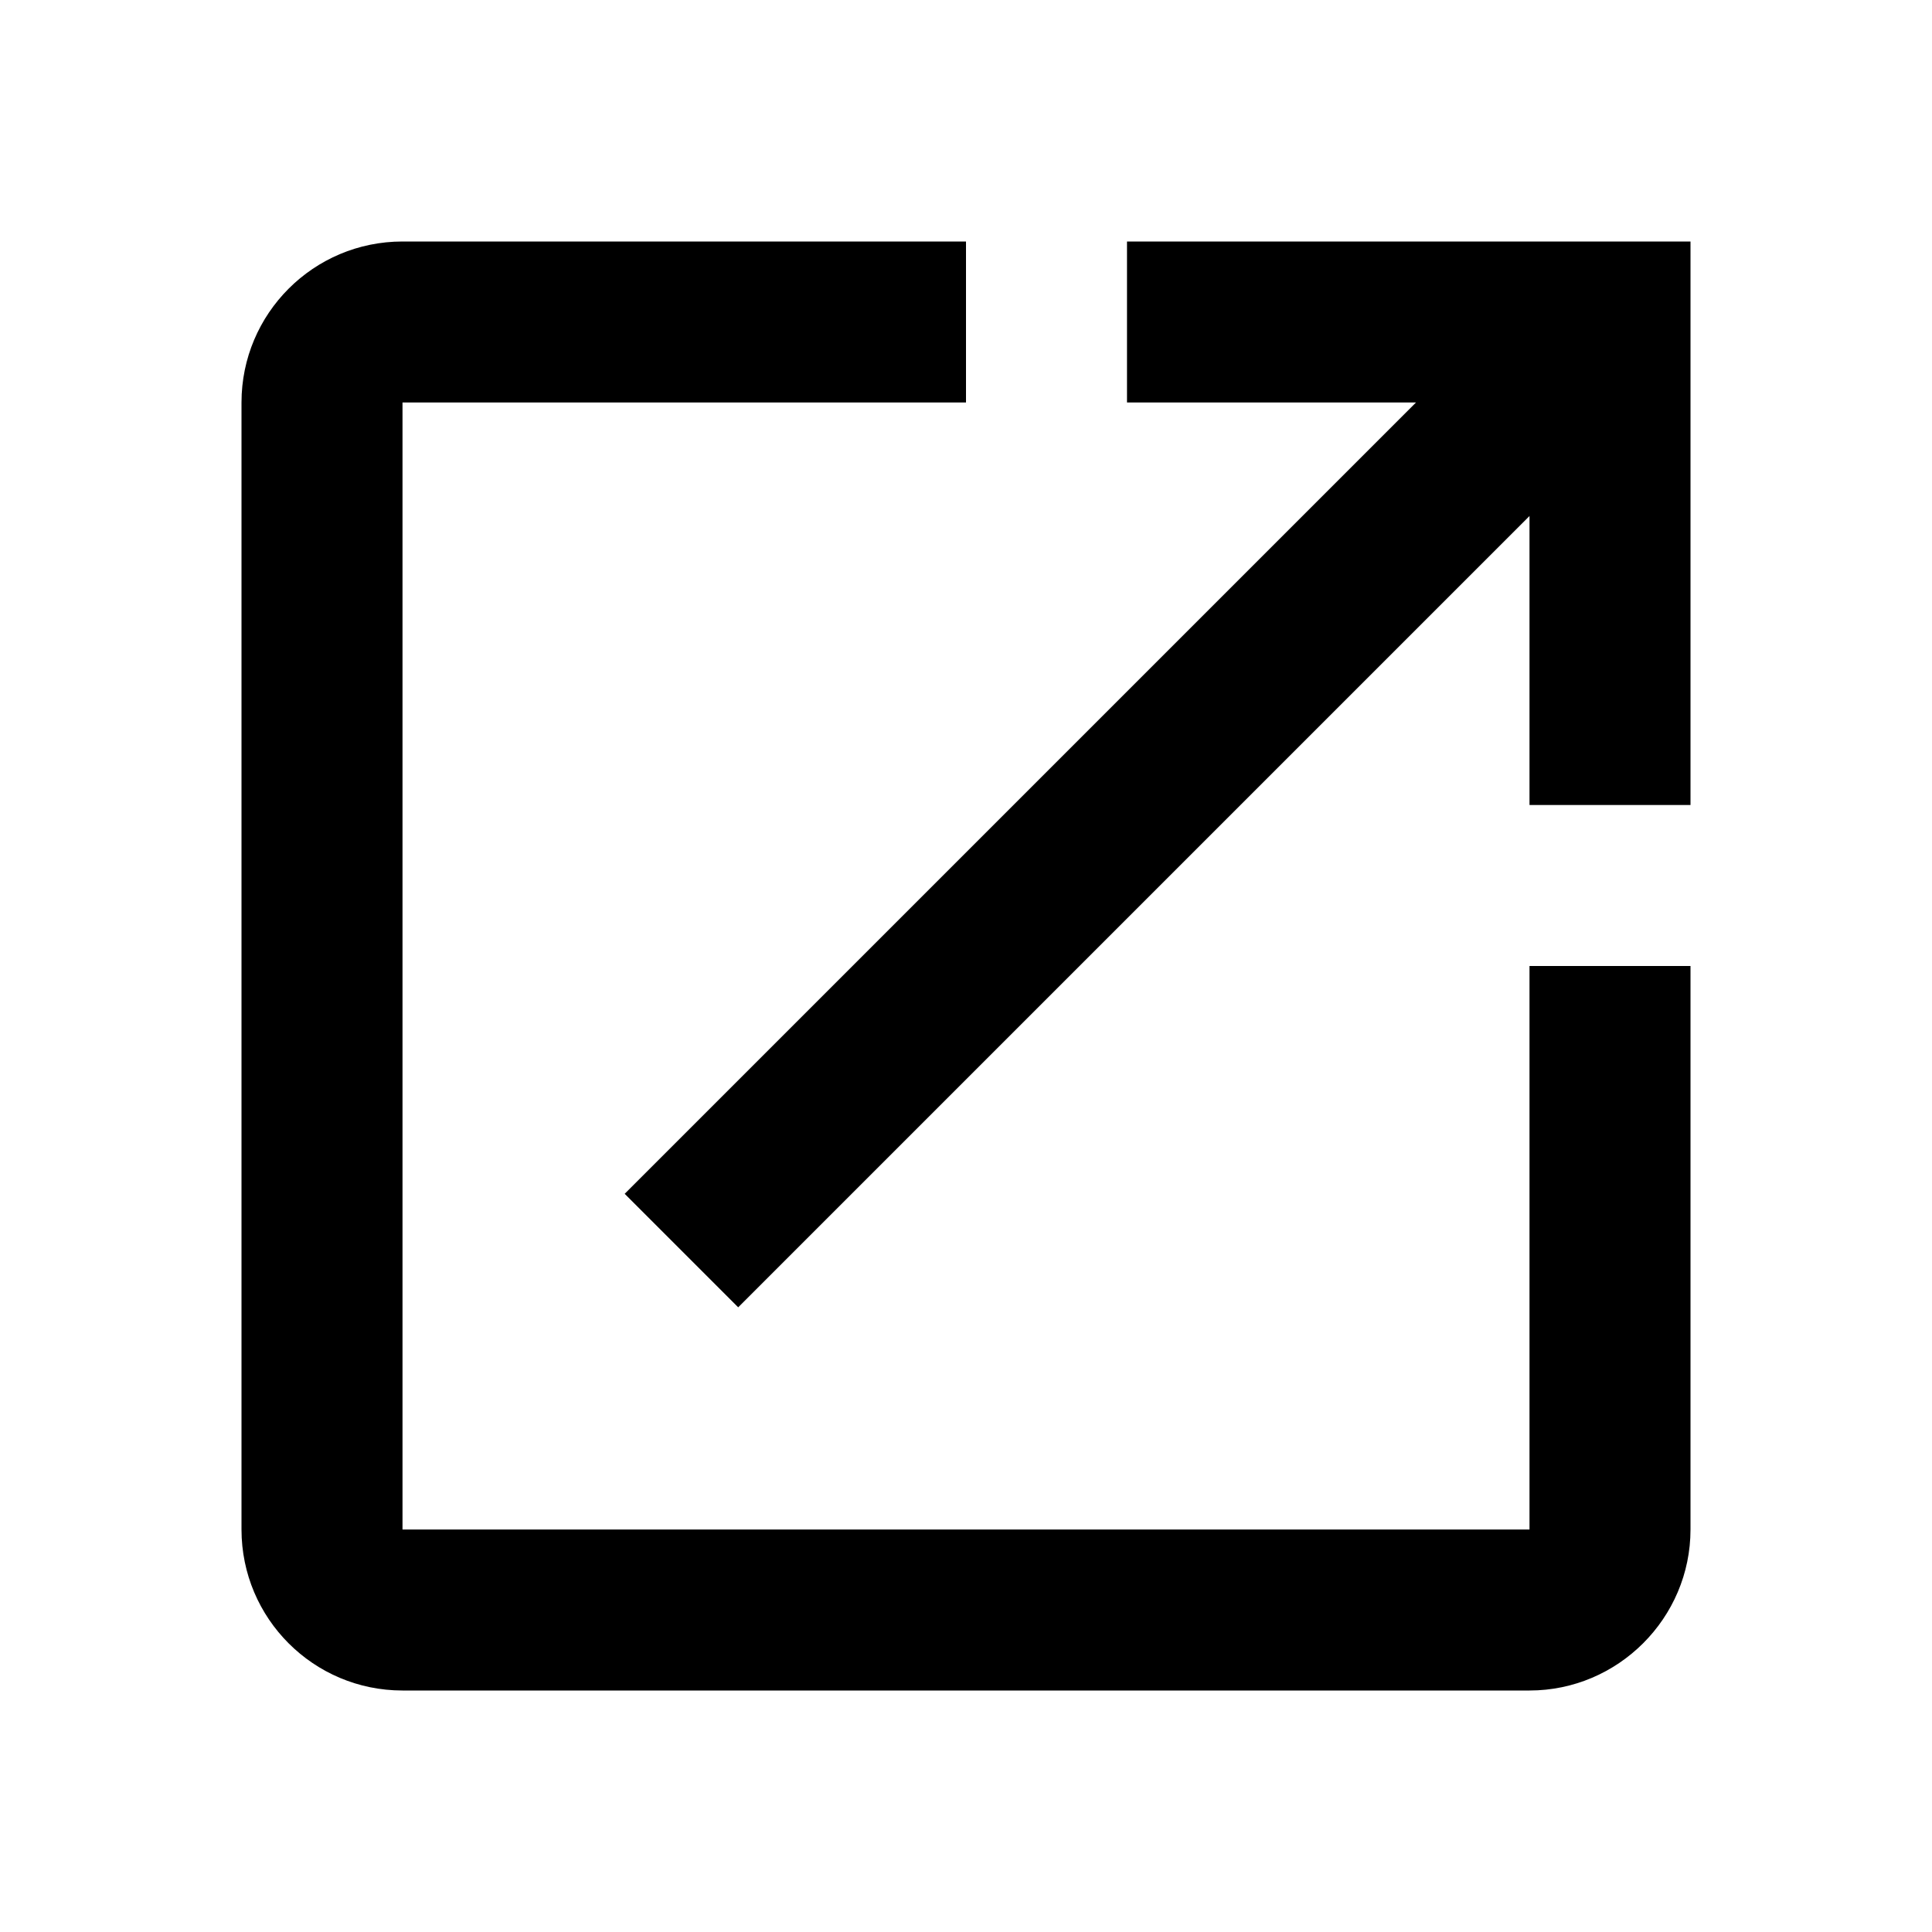
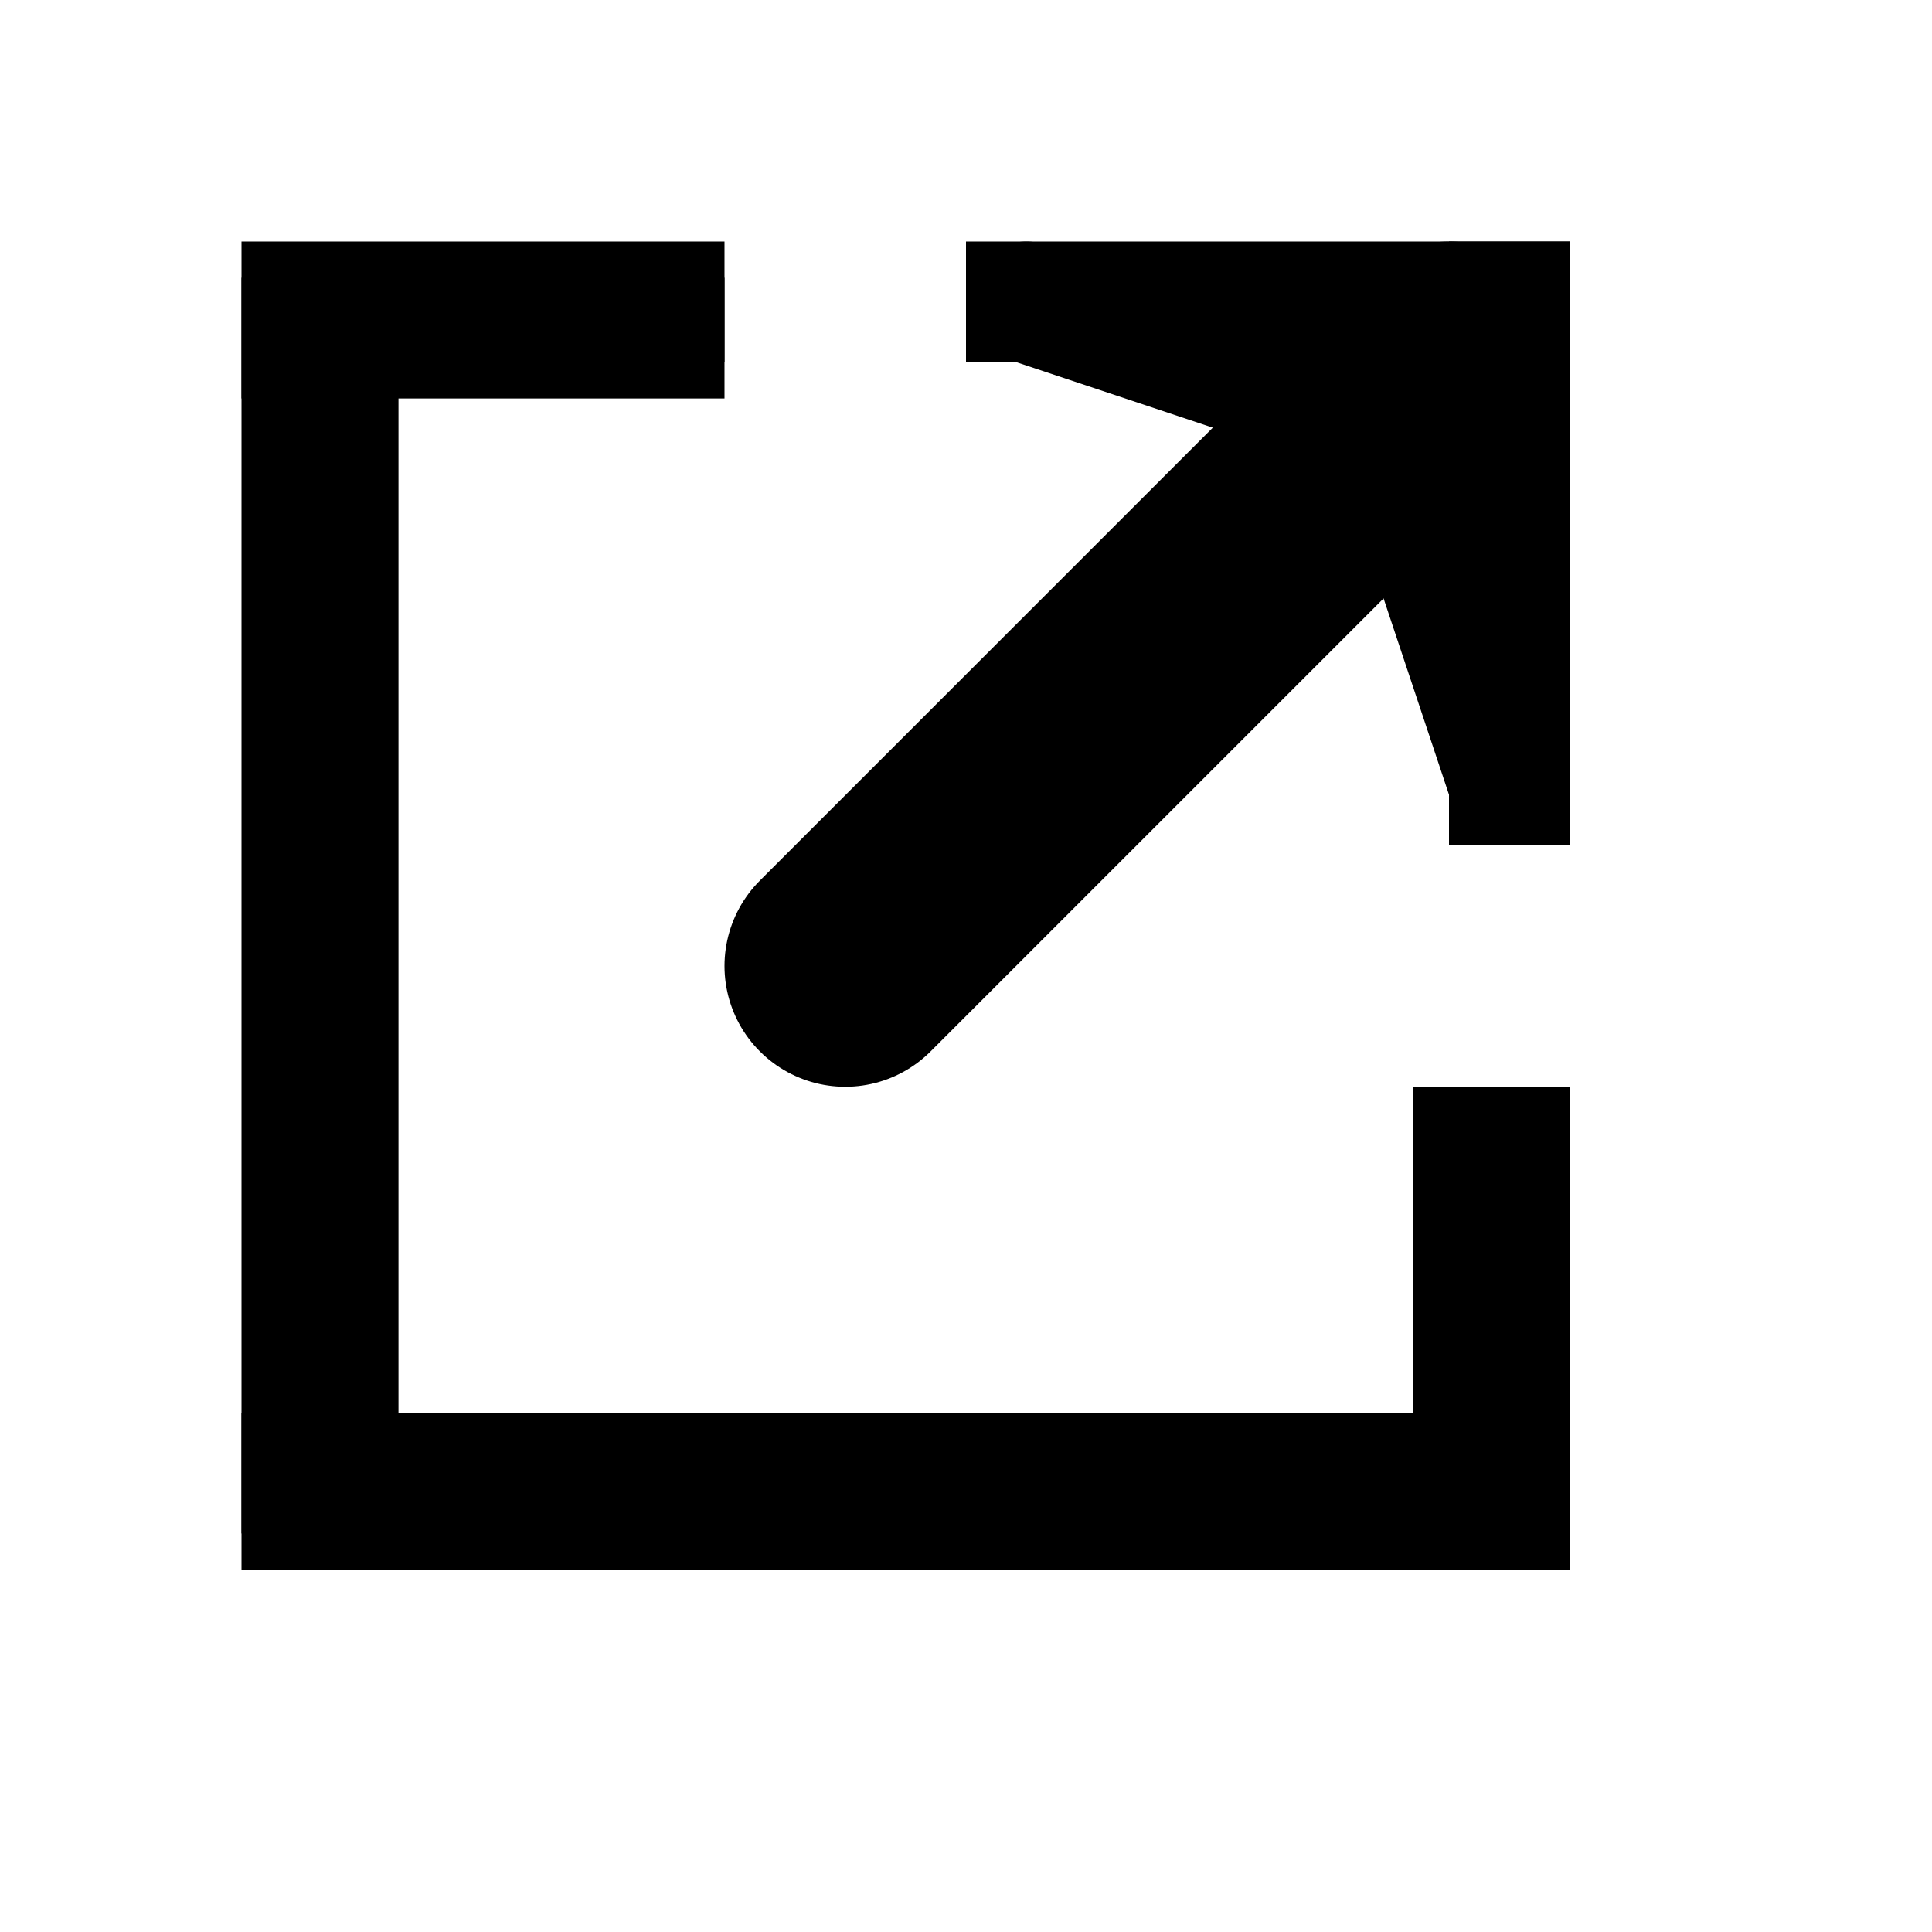
- <svg xmlns="http://www.w3.org/2000/svg" width="24" height="24" viewBox="0 0 24 24">
-   <path d="M19 19H5V5h7V3H5a2 2 0 0 0-2 2v14a2 2 0 0 0 2 2h14c1.1 0 2-.9 2-2v-7h-2v7zM14 3v2h3.59l-9.83 9.83 1.41 1.41L19 6.41V10h2V3h-7z" />
+ <svg xmlns="http://www.w3.org/2000/svg" width="16px" height="16px" viewBox="0 0 16 16" version="1.1">
+   <g id="Page-1" stroke="none" stroke-width="1" fill="none" fill-rule="evenodd">
+     <line x1="2.5" y1="2.5" x2="5.5" y2="2.5" id="Line" stroke="#000000" stroke-linecap="square" />
+     <line x1="2.5" y1="2.8" x2="5.5" y2="2.8" id="Line" stroke="#000000" stroke-linecap="square" />
+     <line x1="2.5" y1="3.5" x2="2.5" y2="11.5" id="Line" stroke="#000000" stroke-linecap="square" />
+     <line x1="2.8" y1="3.5" x2="2.8" y2="11.5" id="Line" stroke="#000000" stroke-linecap="square" />
+     <line x1="12.5" y1="2.5" x2="12.5" y2="6.5" id="Line" stroke="#000000" stroke-linecap="square" />
+     <line x1="8.5" y1="2.5" x2="12.5" y2="2.5" id="Line" stroke="#000000" stroke-linecap="square" />
+     <line x1="8.5" y1="2.5" x2="11.5" y2="3.5" id="Line" stroke="#000000" stroke-linecap="round" />
+     <line x1="12.5" y1="6.5" x2="11.5" y2="3.5" id="Line" stroke="#000000" stroke-linecap="round" />
+     <line x1="7" y1="8" x2="12" y2="3" id="Line" stroke="#000000" stroke-width="2" stroke-linecap="round" />
+     <line x1="12.5" y1="12.5" x2="2.5" y2="12.5" id="Line" stroke="#000000" stroke-linecap="square" />
+     <line x1="12.5" y1="12.2" x2="2.5" y2="12.2" id="Line" stroke="#000000" stroke-linecap="square" />
+     <line x1="12.5" y1="11.5" x2="12.5" y2="9.5" id="Line" stroke="#000000" stroke-linecap="square" />
+     <line x1="12.2" y1="11.5" x2="12.2" y2="9.5" id="Line" stroke="#000000" stroke-linecap="square" />
+   </g>
</svg>
